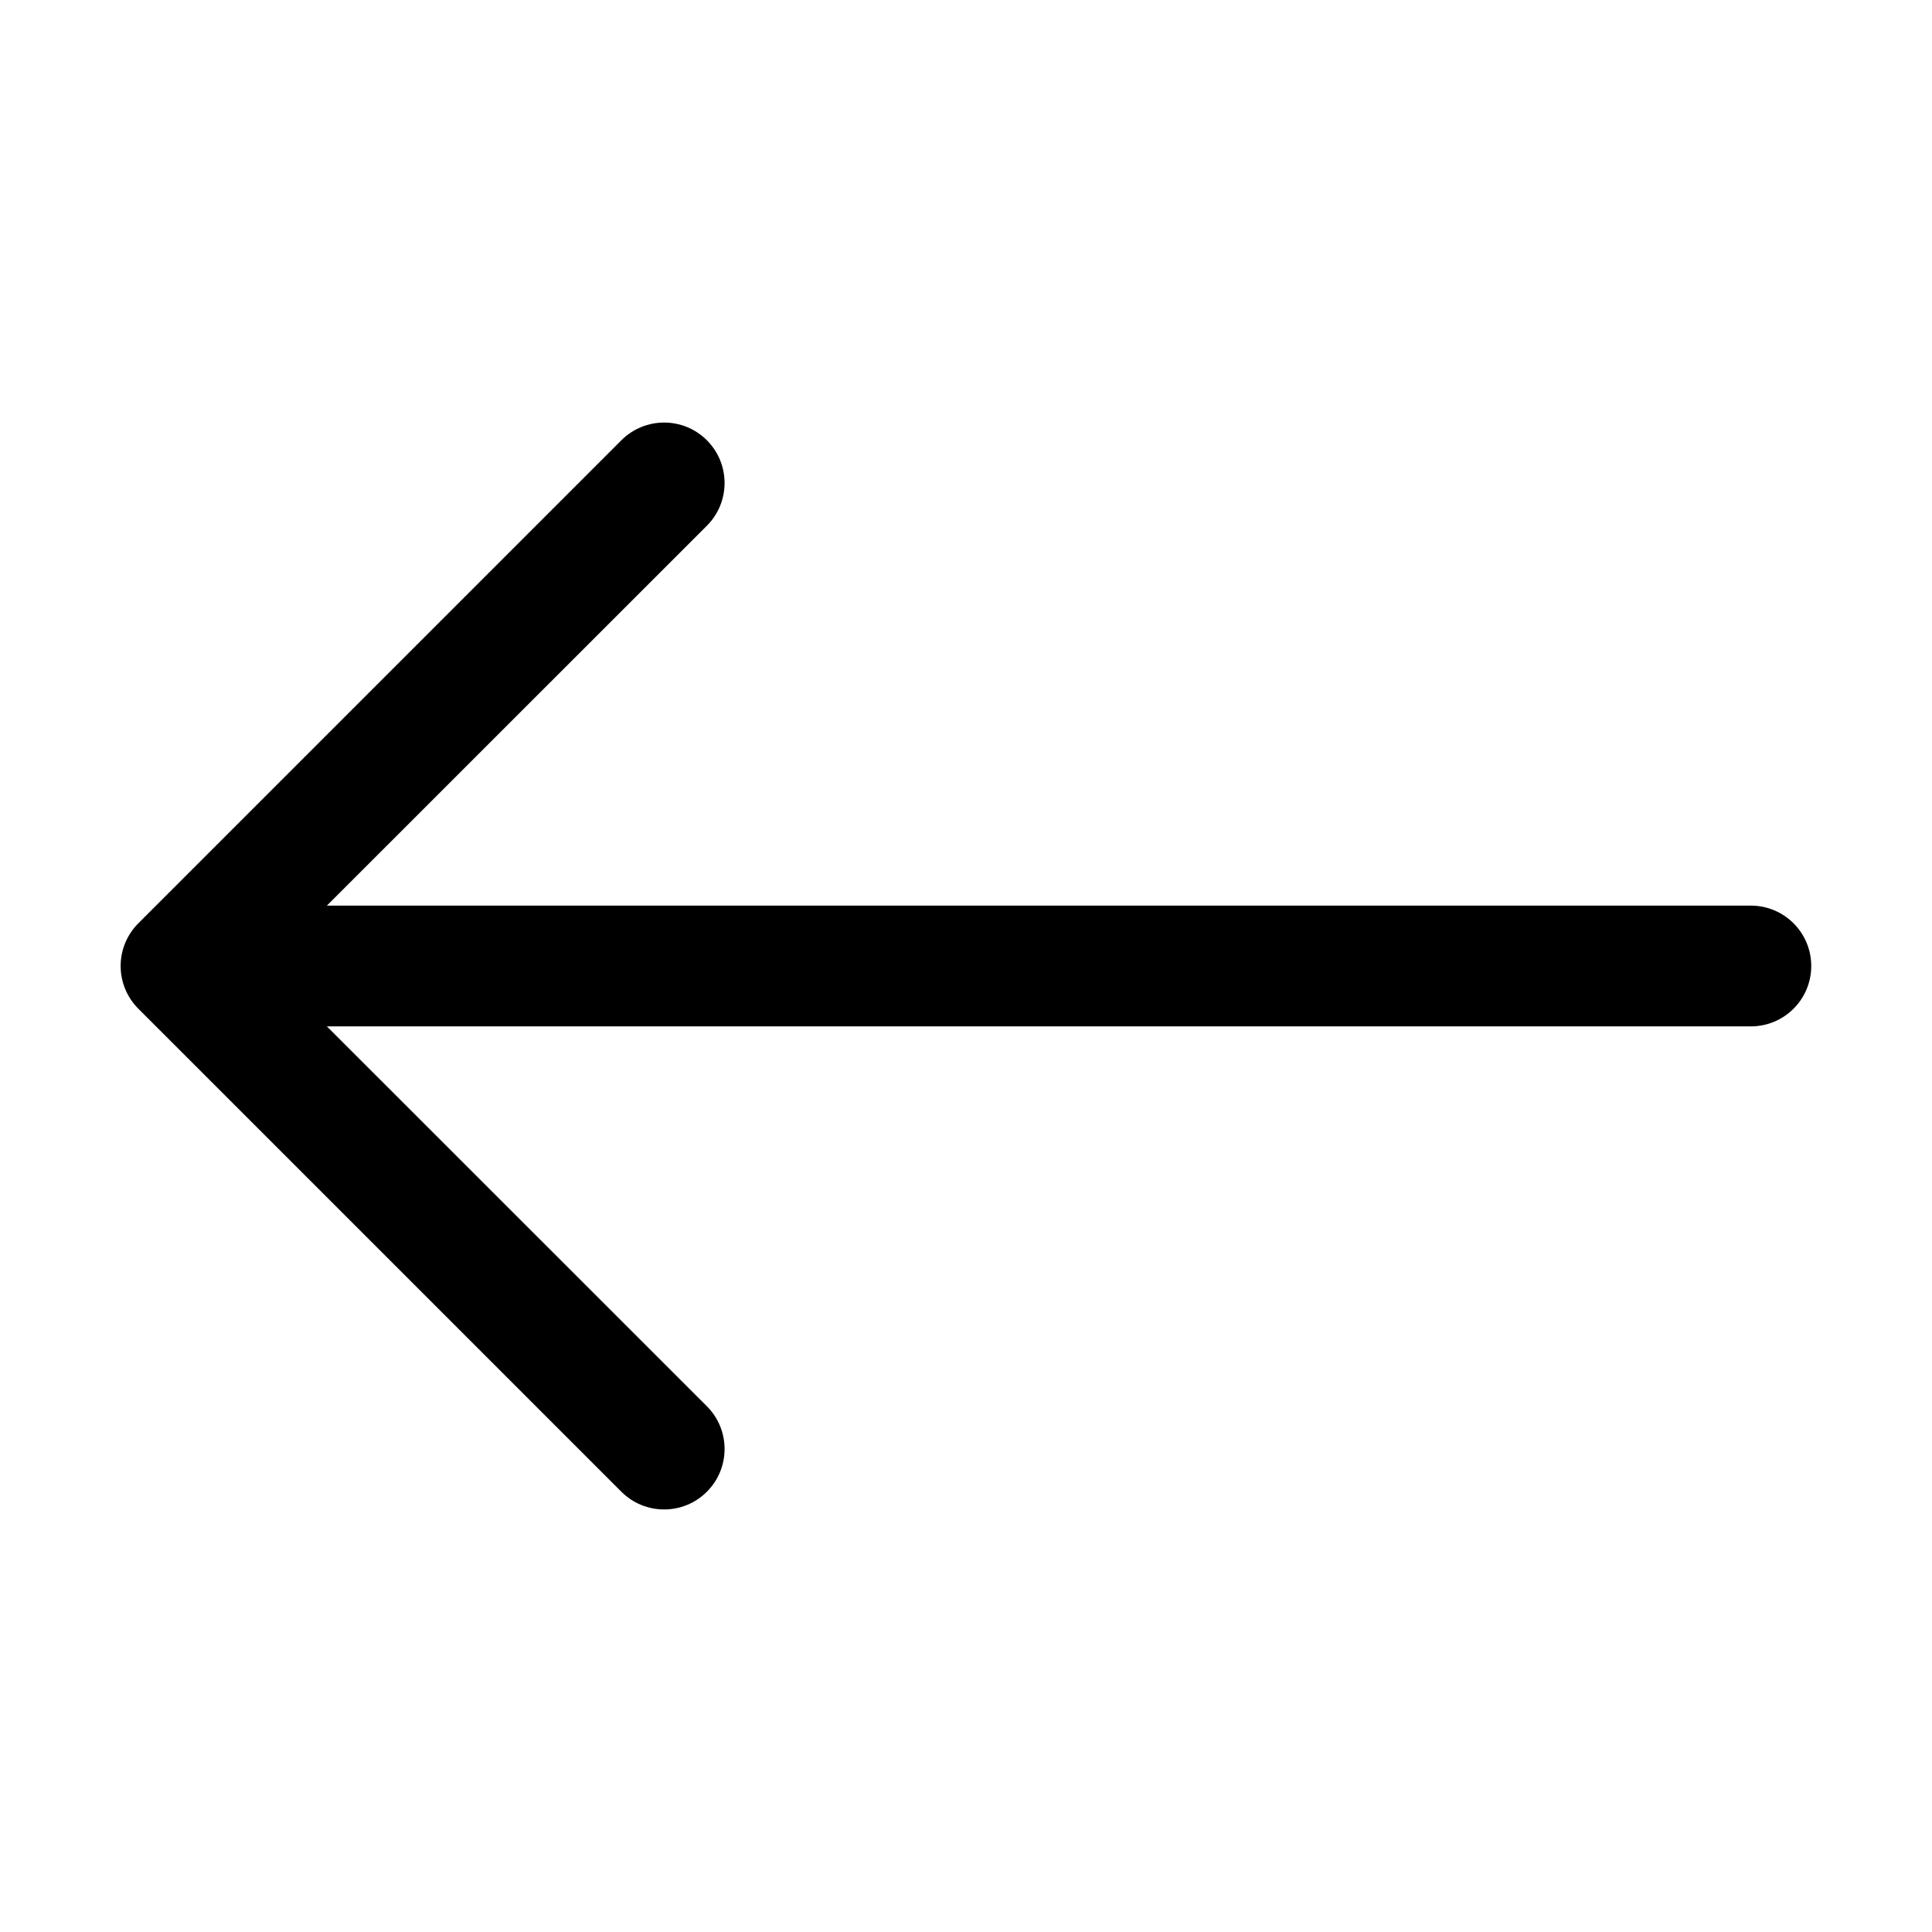
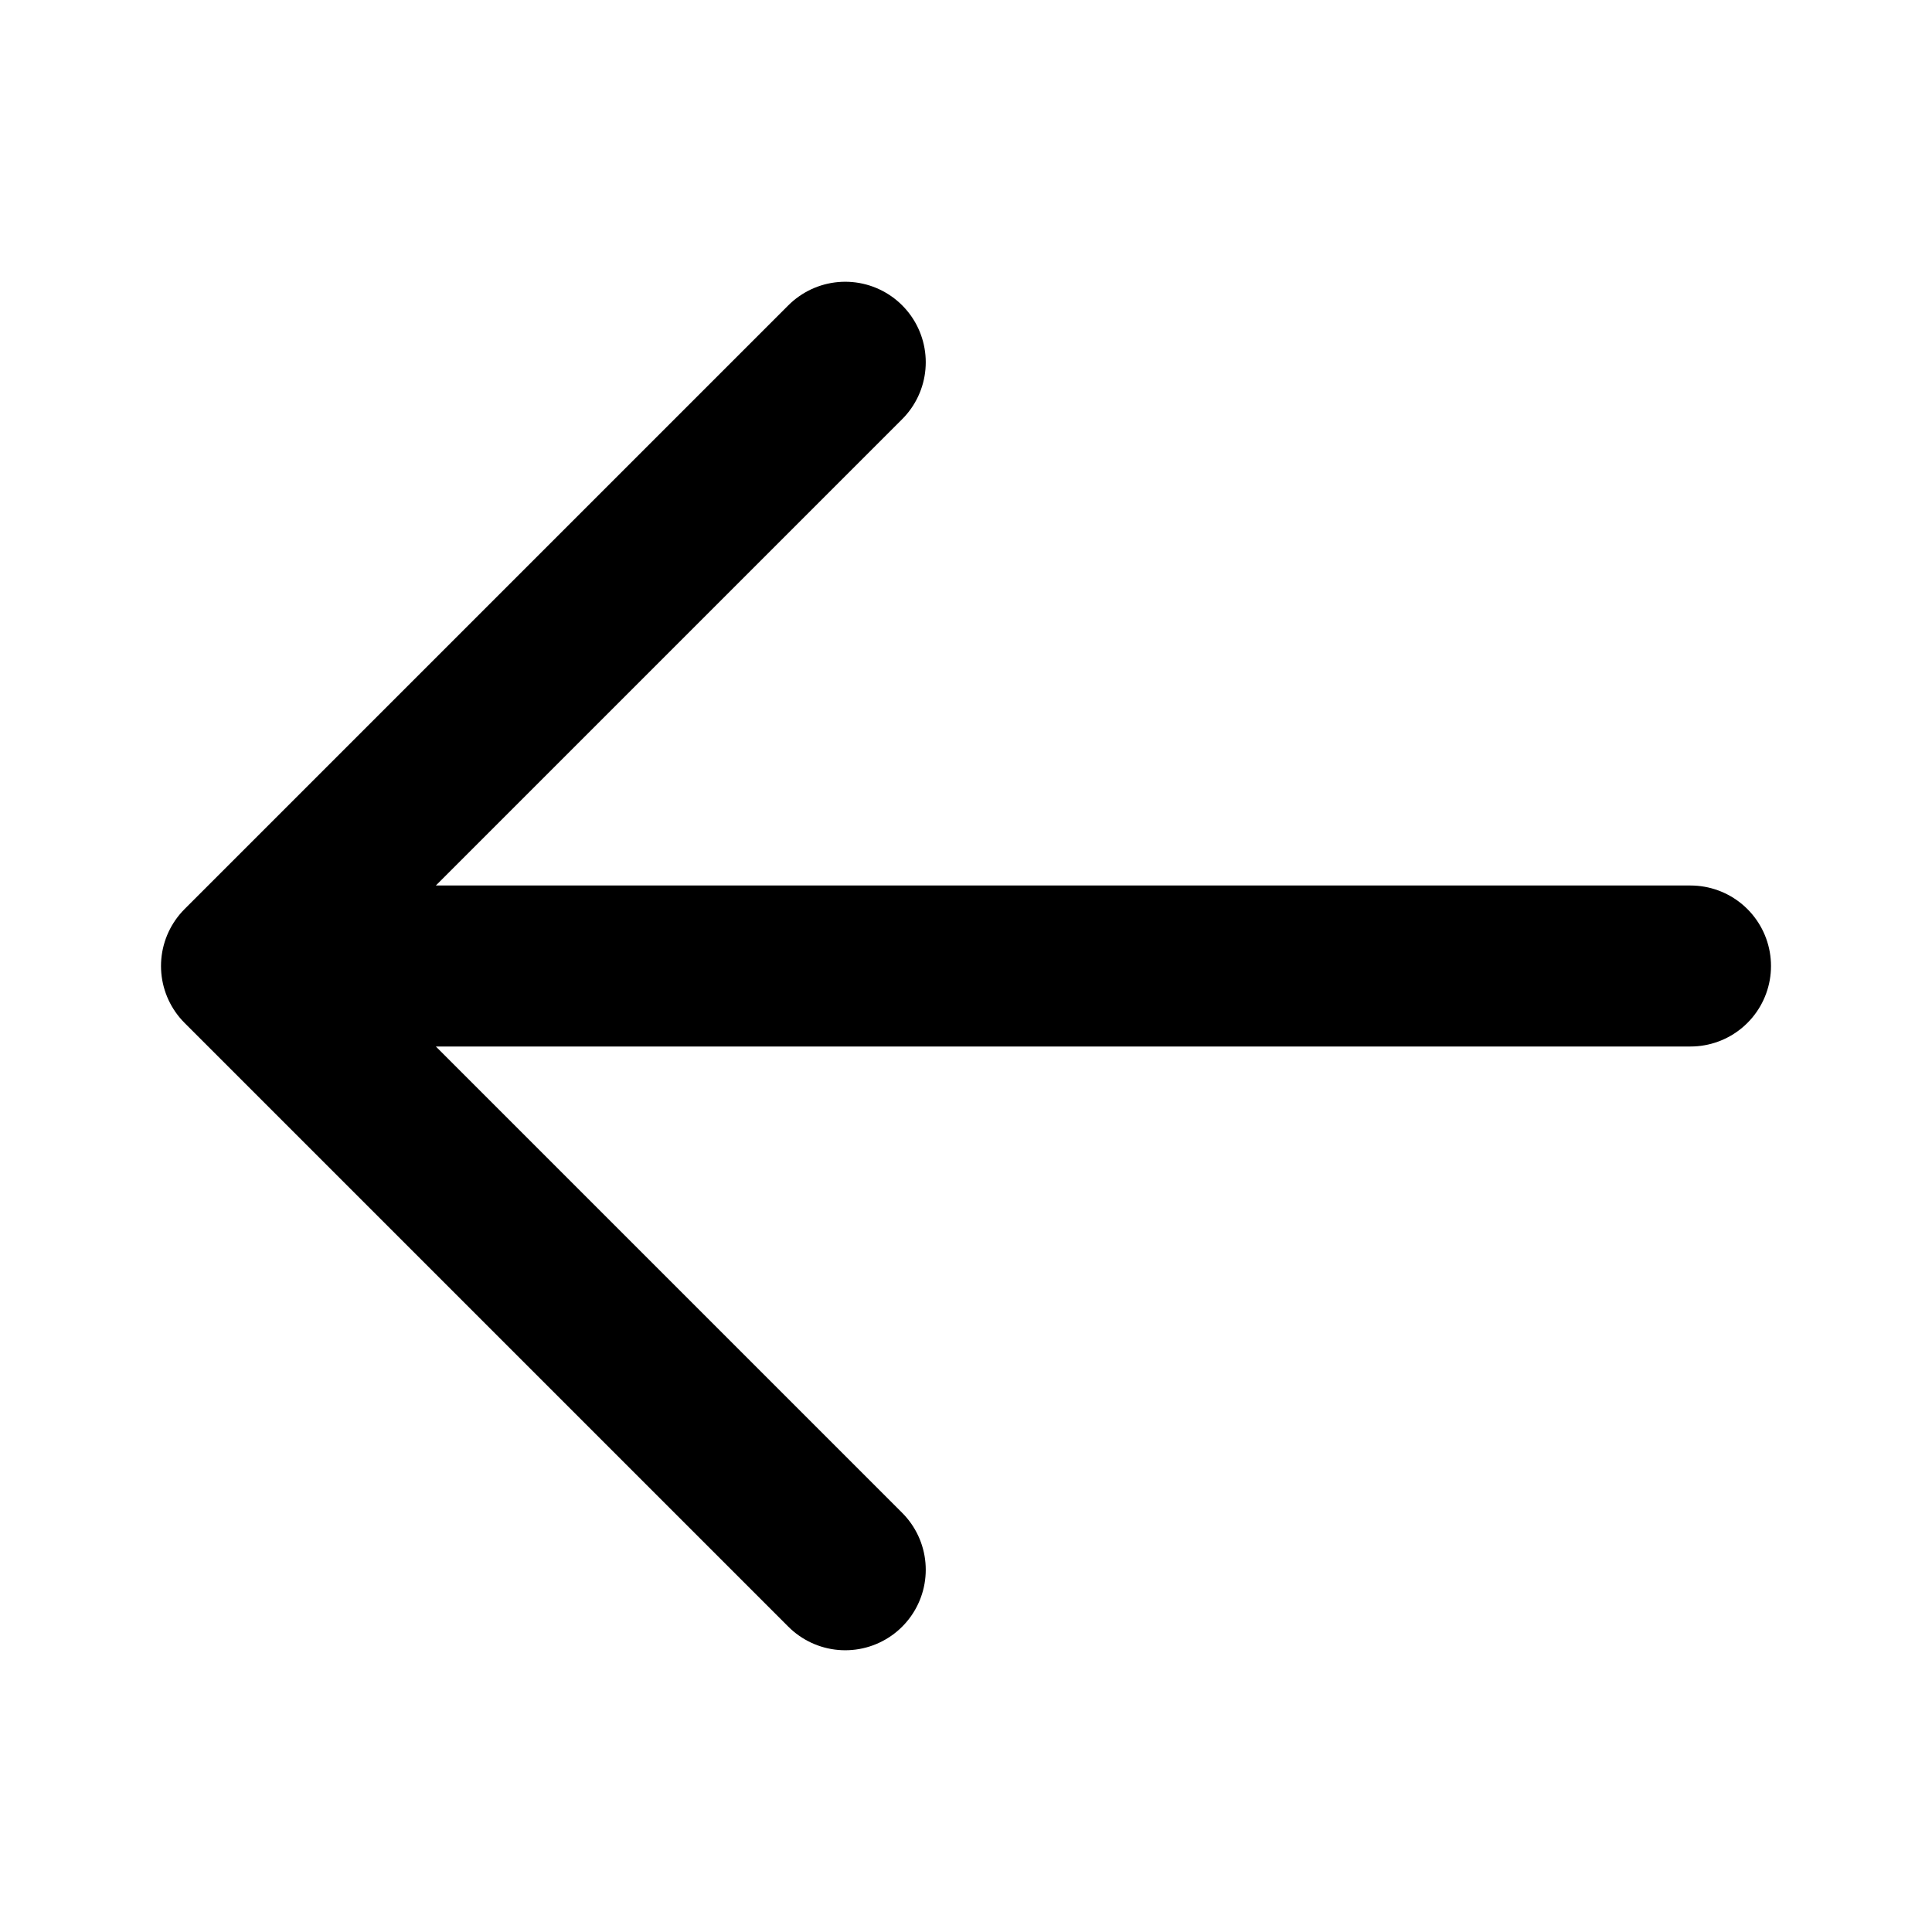
- <svg xmlns="http://www.w3.org/2000/svg" width="16" height="16" fill="currentColor" class="bi bi-arrow-left" viewBox="0 0 16 16">
-   <path fill-rule="evenodd" d="M15 8a.5.5 0 0 0-.5-.5H2.707l3.147-3.146a.5.5 0 1 0-.708-.708l-4 4a.5.5 0 0 0 0 .708l4 4a.5.5 0 0 0 .708-.708L2.707 8.5H14.5A.5.5 0 0 0 15 8" />
+ <svg xmlns="http://www.w3.org/2000/svg" fill="none" viewBox="0 0 24 24" stroke-width="2" stroke="currentColor" class="size-6">
+   <path stroke-linecap="round" stroke-linejoin="round" d="M10.5 19.5 3 12m0 0 7.5-7.5M3 12h18" />
</svg>
